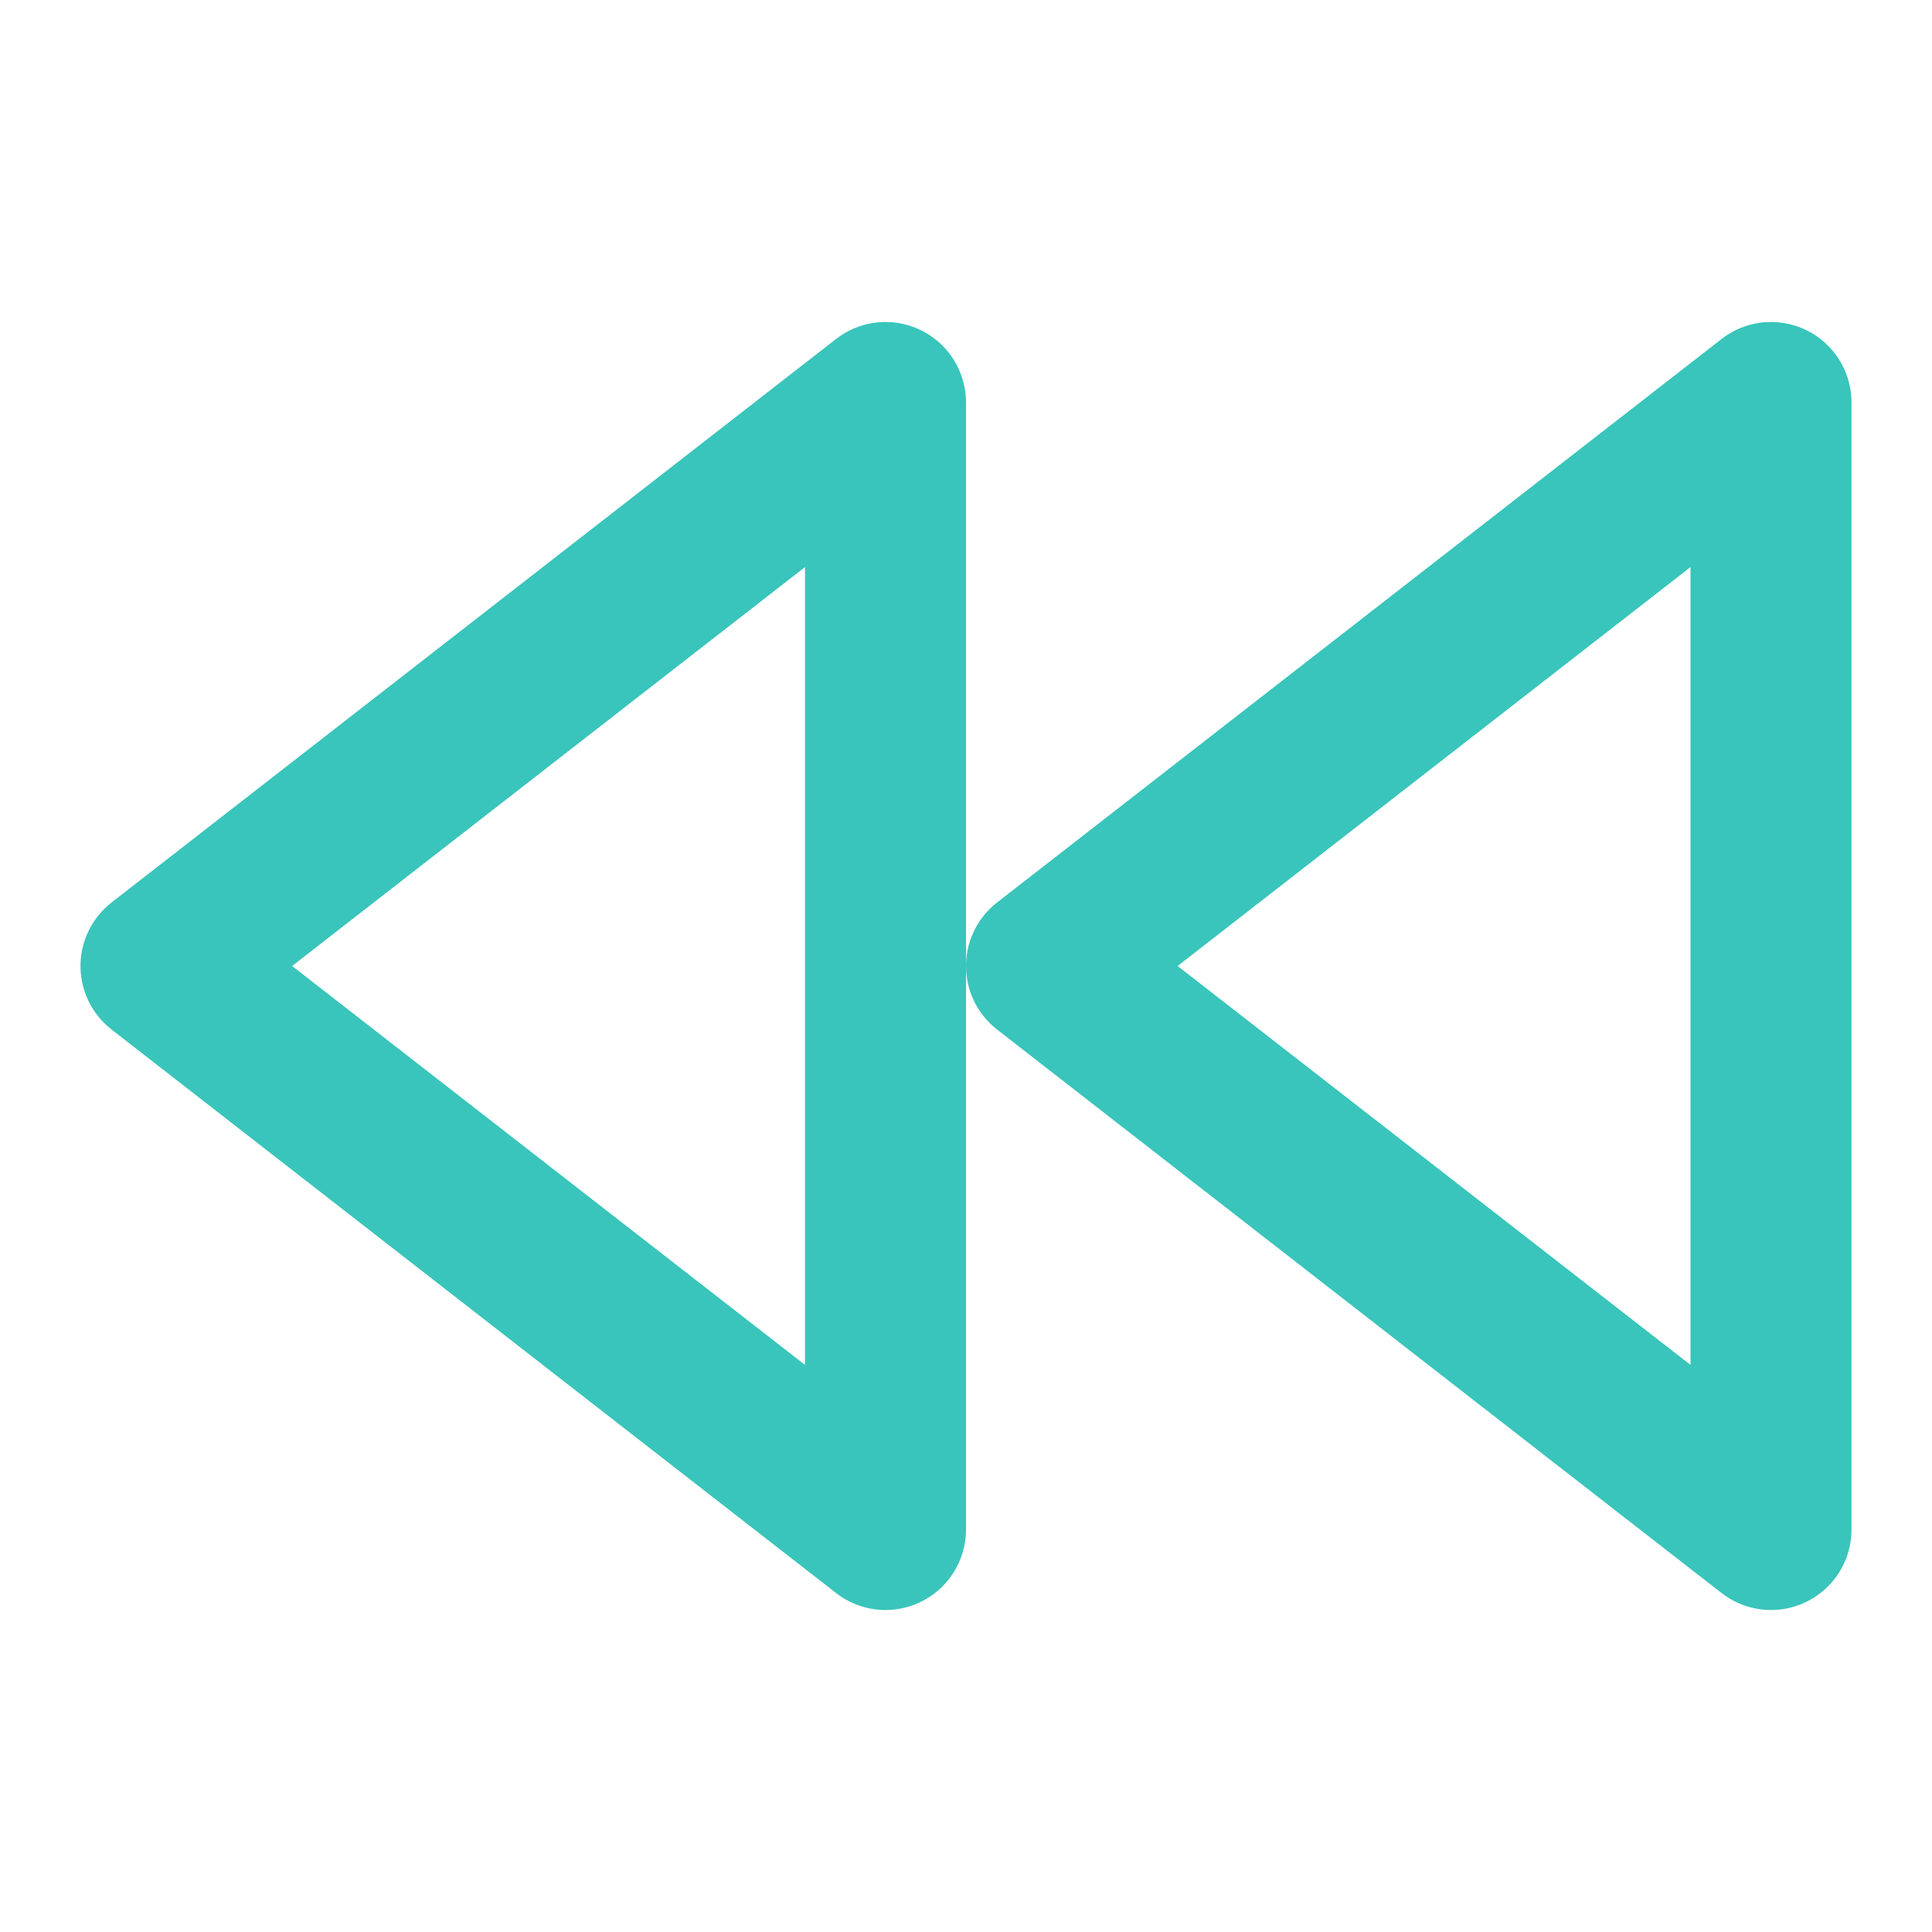
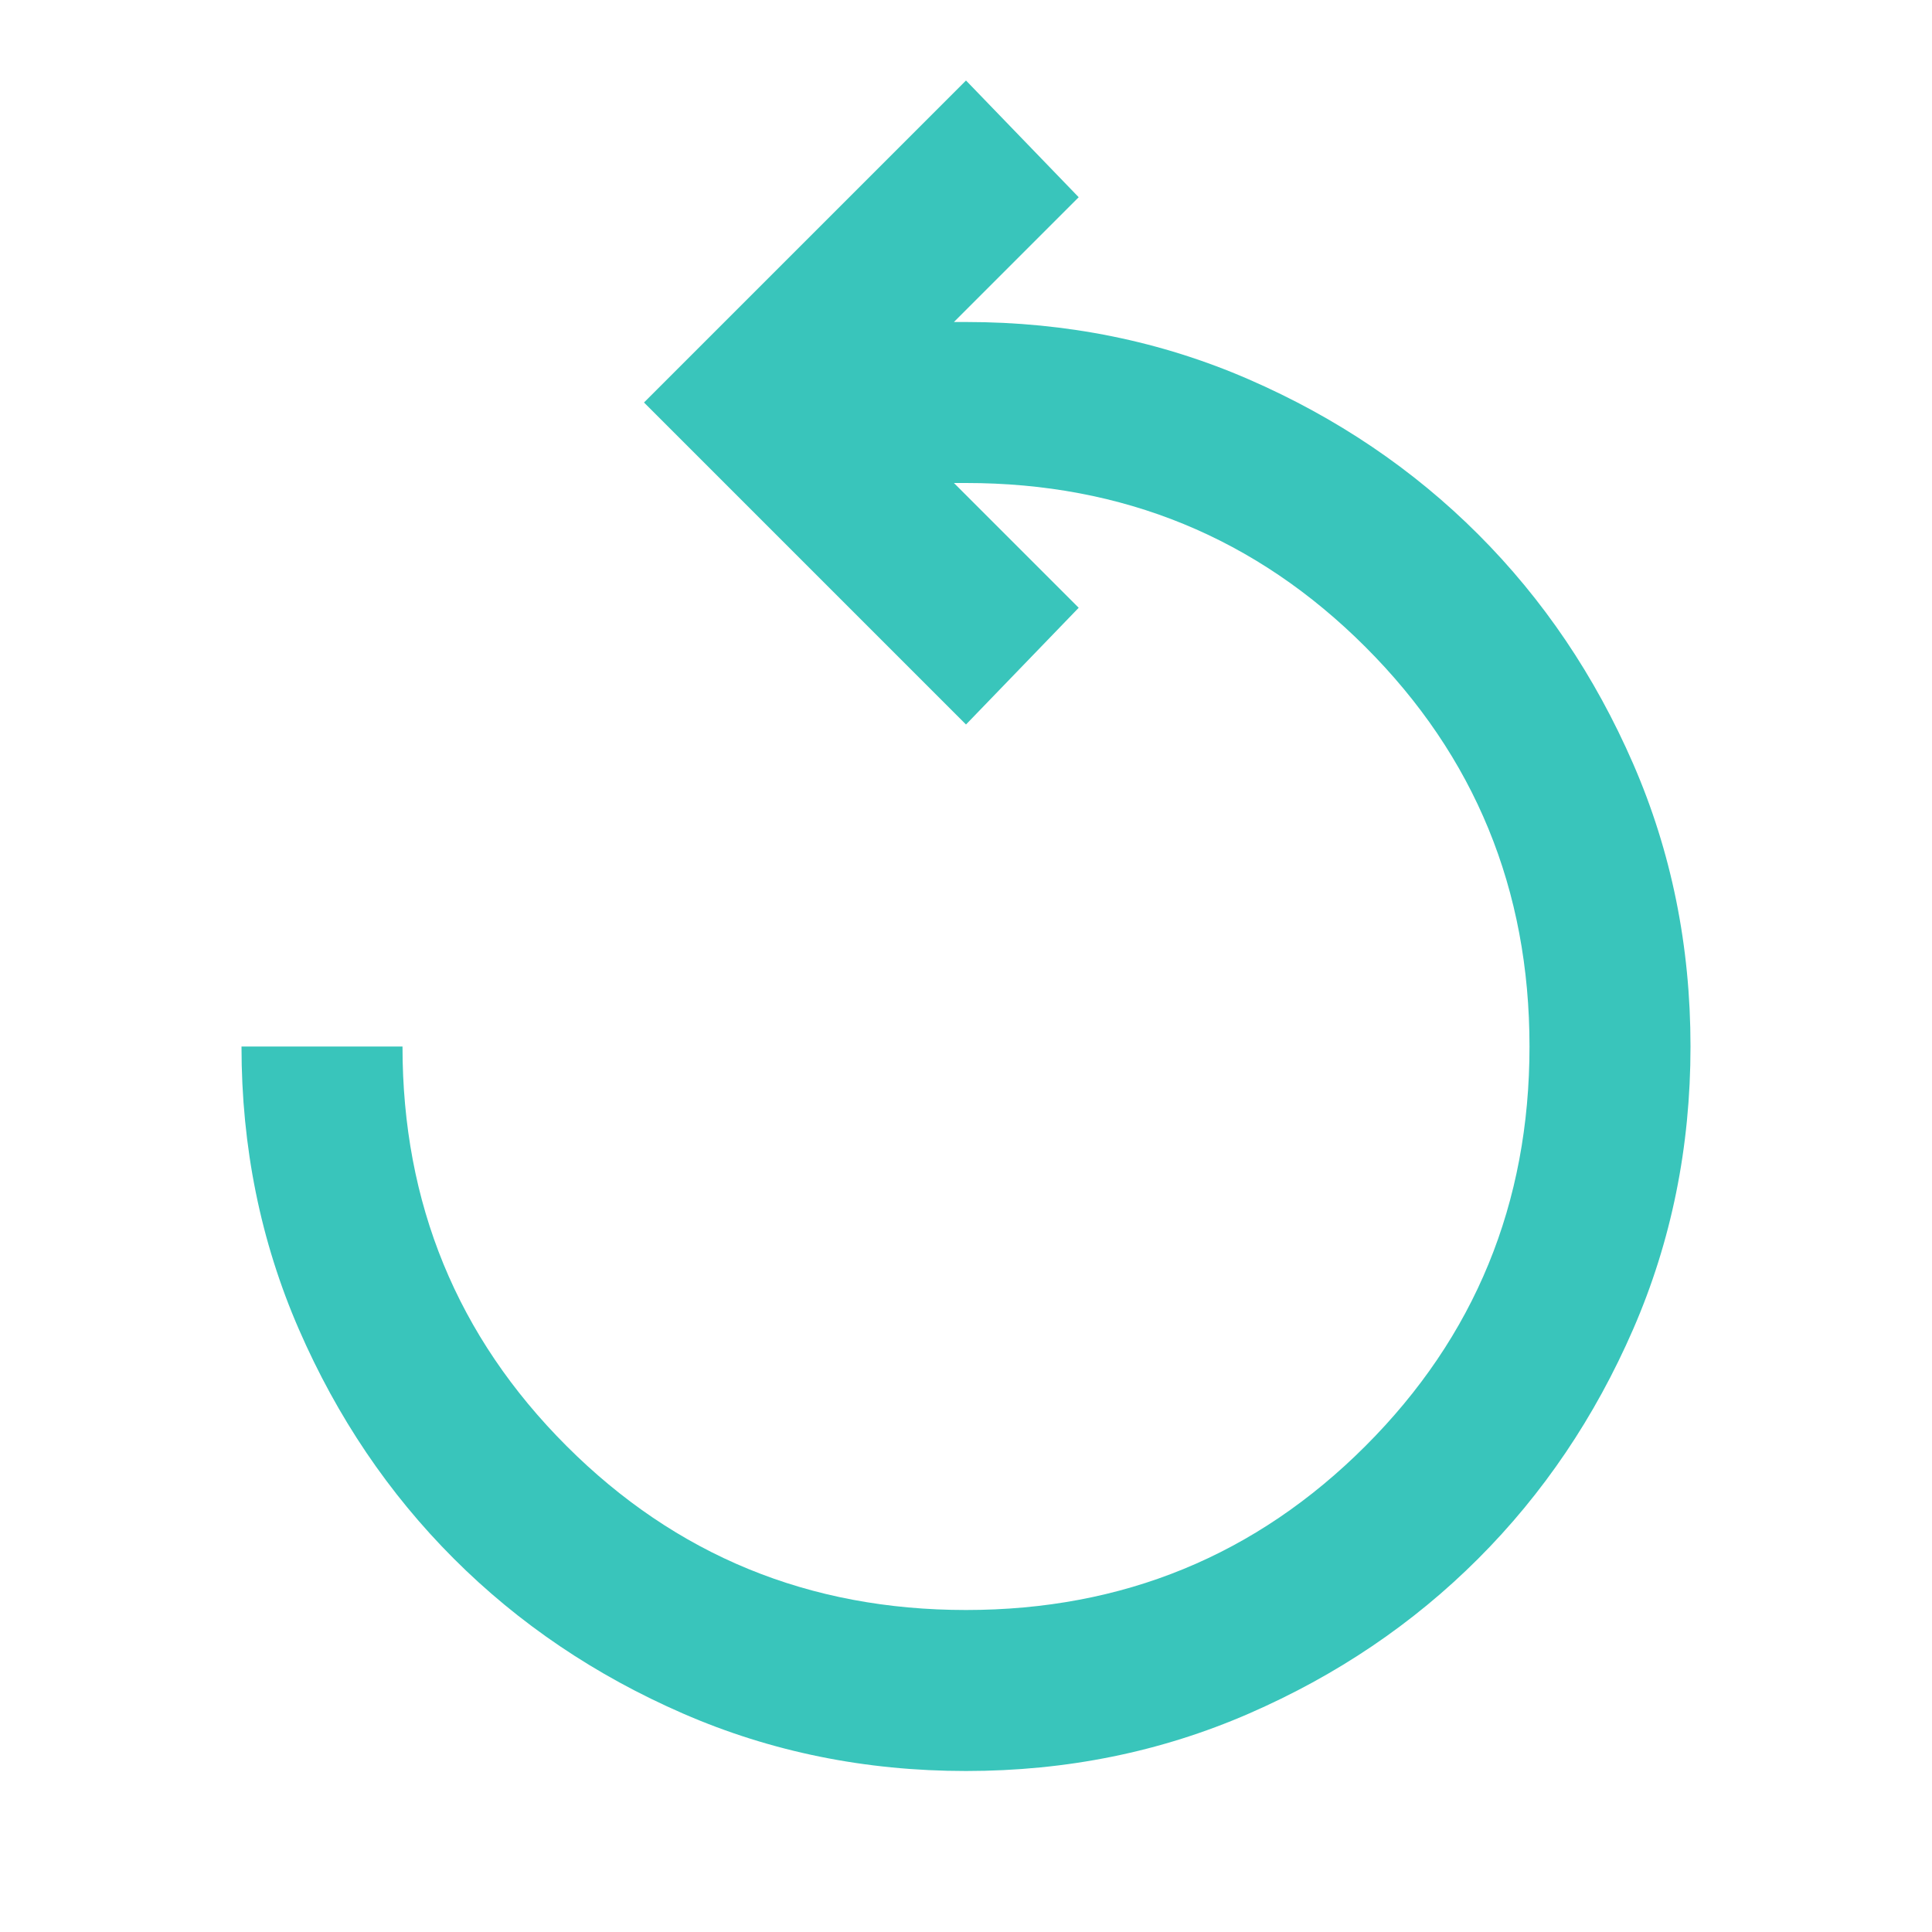
- <svg xmlns="http://www.w3.org/2000/svg" width="68" height="68" viewBox="0 0 24 24" fill="none" stroke="#39c5bb" stroke-width="2" stroke-linecap="round" stroke-linejoin="round" class="feather feather-rewind">
-   <polygon points="11 19 2 12 11 5 11 19" />
-   <polygon points="22 19 13 12 22 5 22 19" />
+ <svg xmlns="http://www.w3.org/2000/svg" height="24px" viewBox="0 -960 960 960" width="24px" fill="#39c5bb">
+   <path d="M480-80q-75 0-140.5-28.5t-114-77q-48.5-48.5-77-114T120-440h80q0 117 81.5 198.5T480-160q117 0 198.5-81.5T760-440q0-117-81.5-198.5T480-720h-6l62 62-56 58-160-160 160-160 56 58-62 62h6q75 0 140.5 28.5t114 77q48.5 48.5 77 114T840-440q0 75-28.5 140.5t-77 114q-48.5 48.5-114 77T480-80Z" />
</svg>
